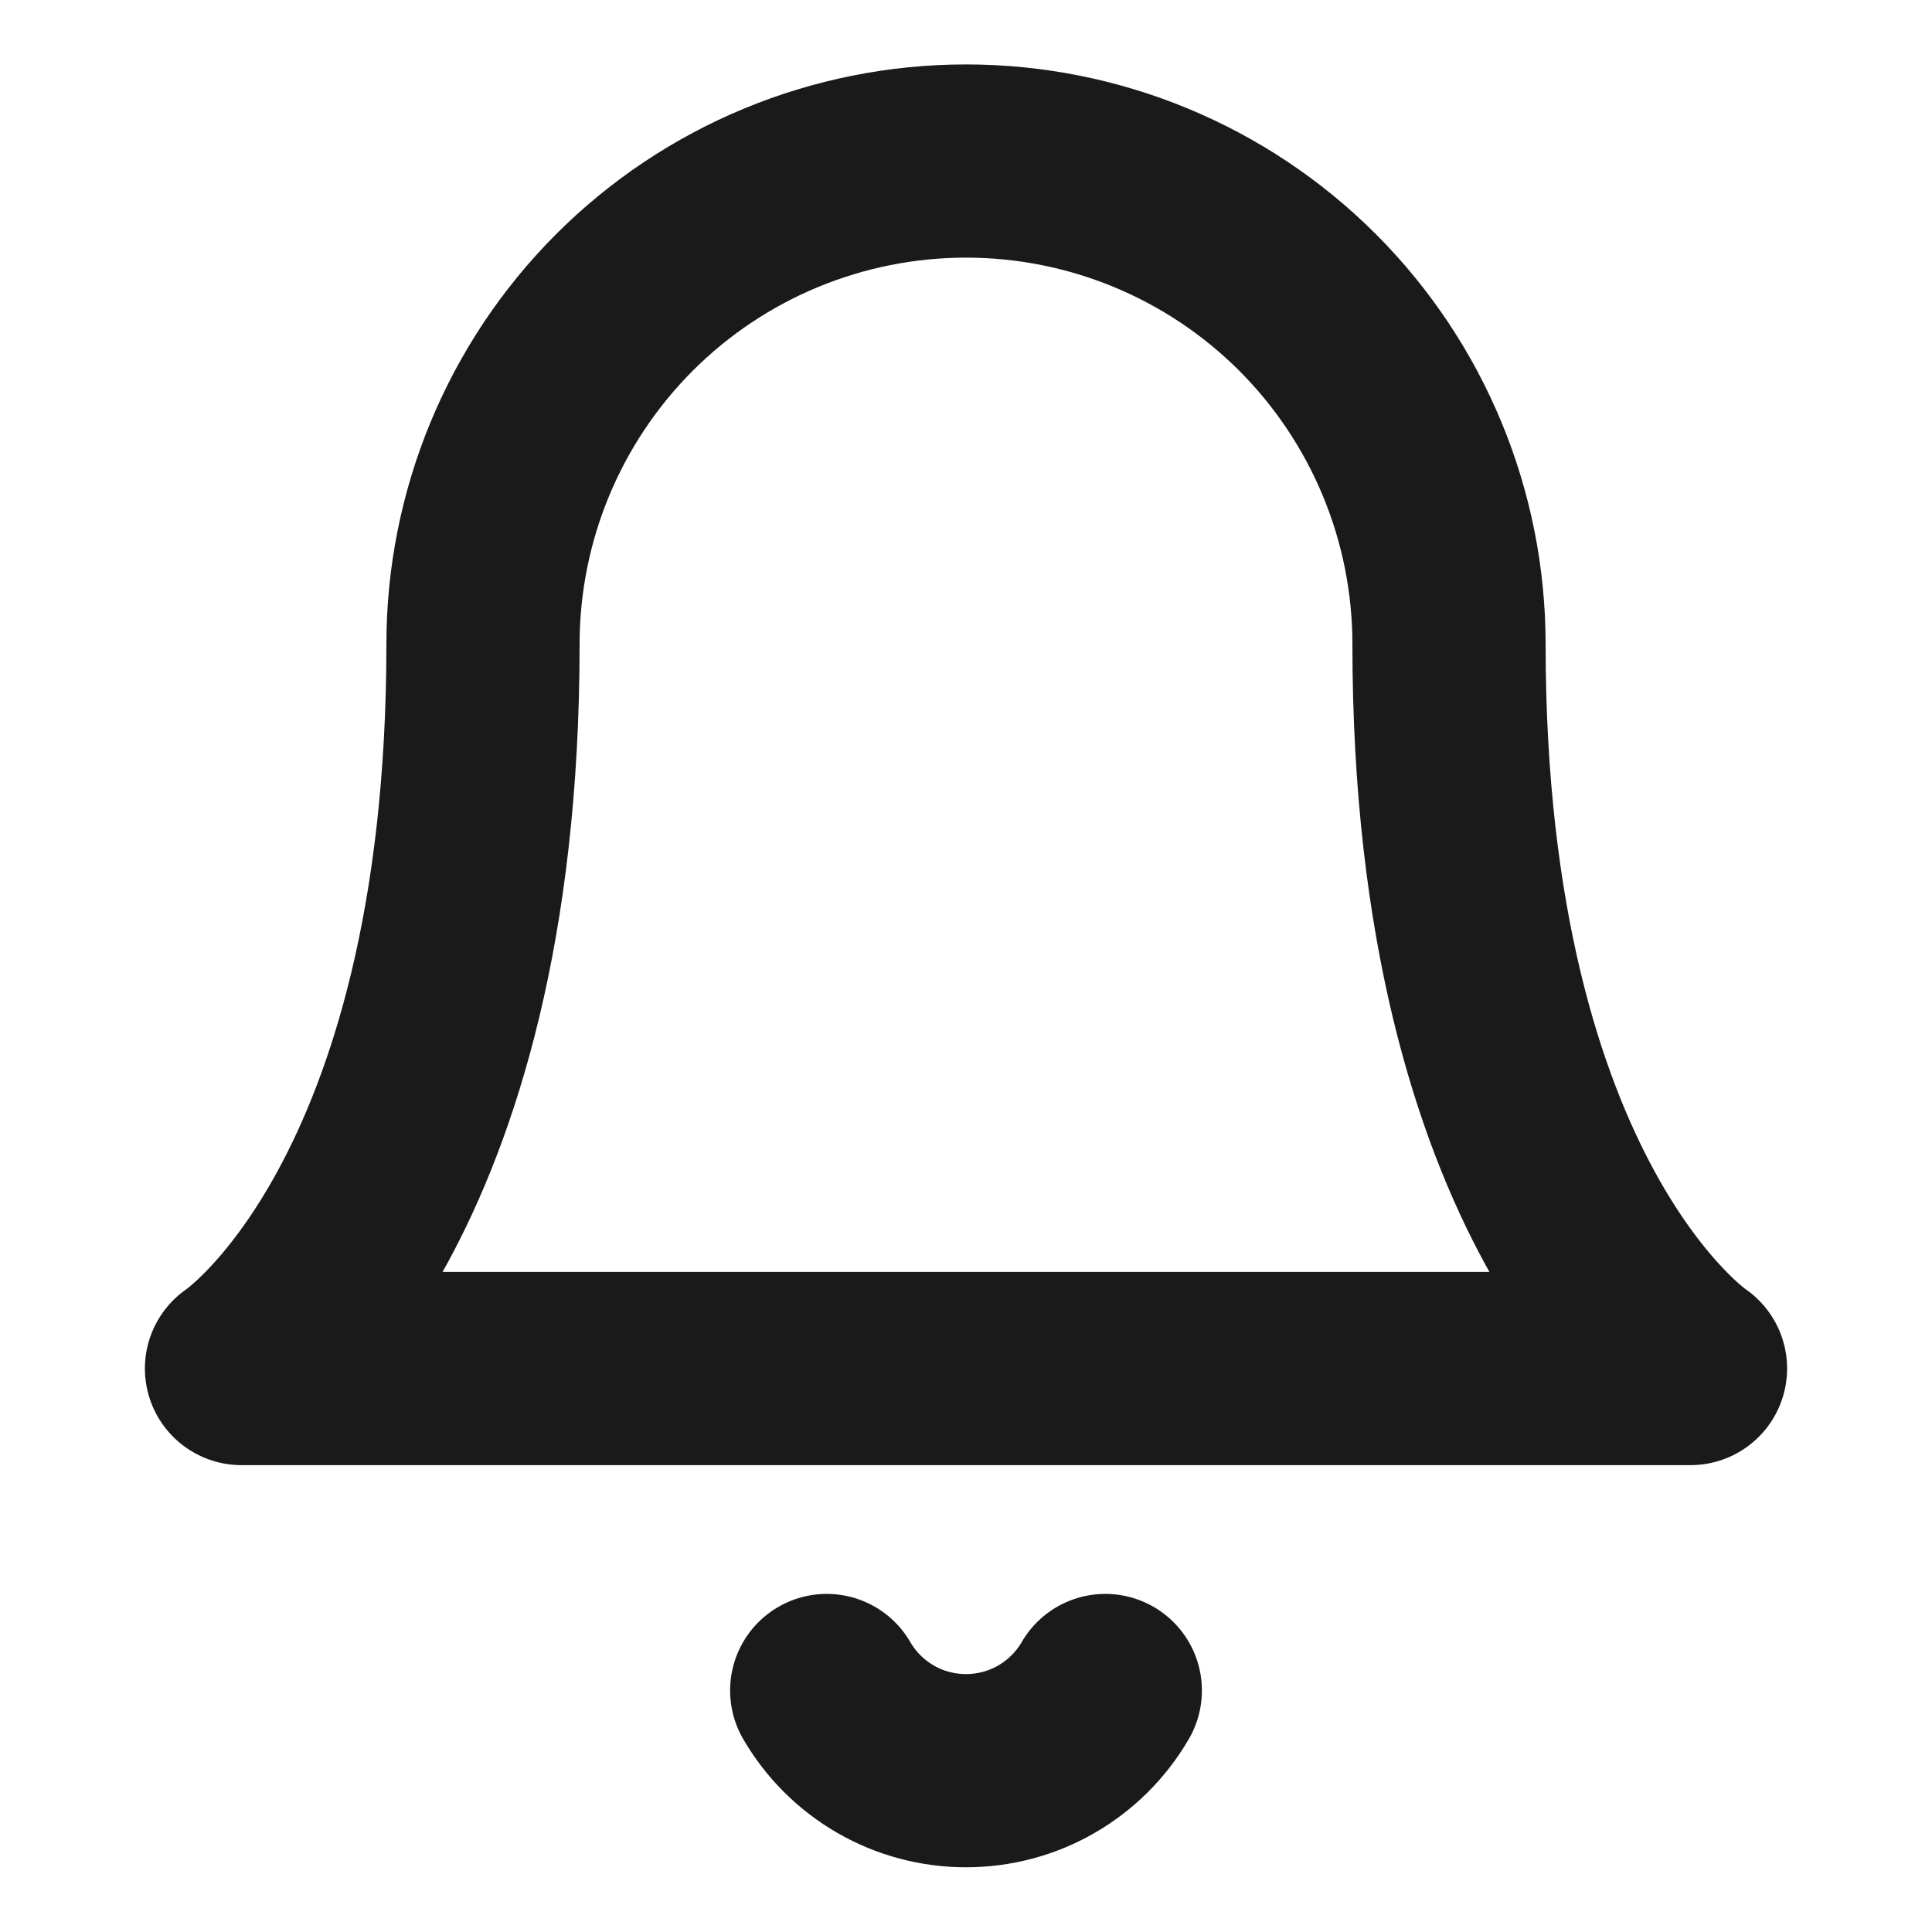
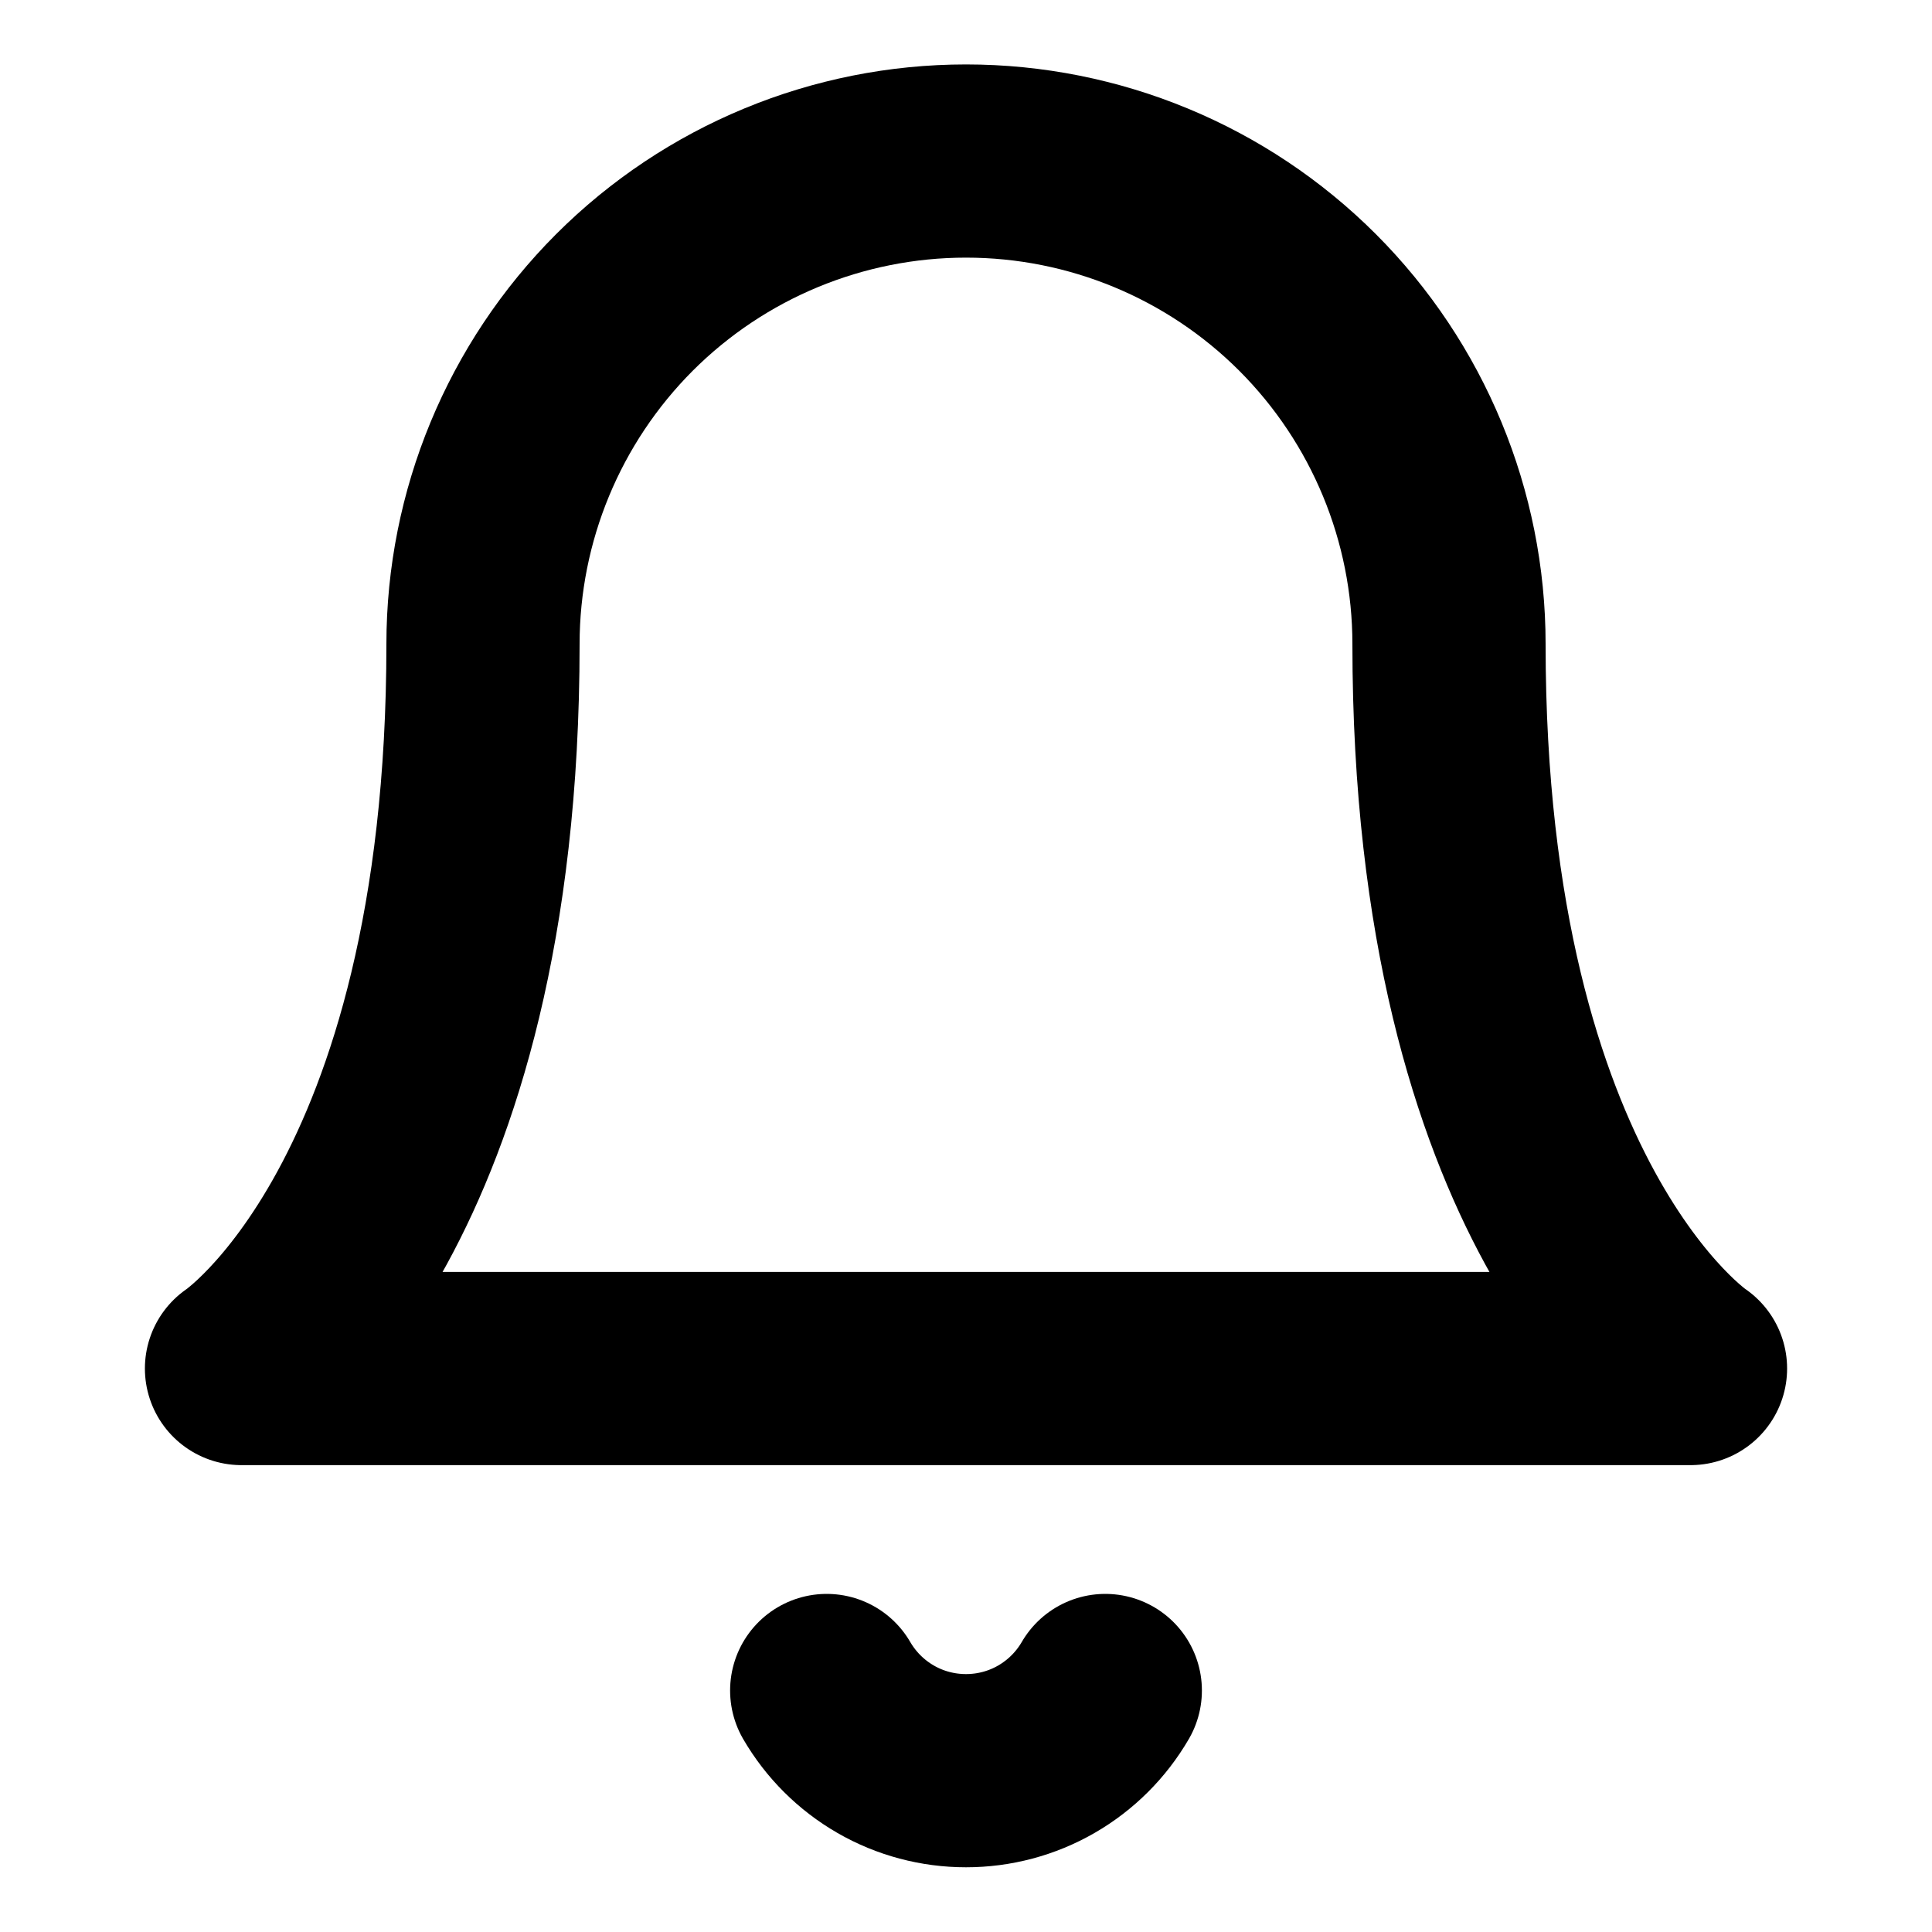
<svg xmlns="http://www.w3.org/2000/svg" width="20" height="20" viewBox="0 0 20 20" fill="none">
-   <path d="M11.442 17.5C11.295 17.753 11.085 17.962 10.832 18.108C10.579 18.254 10.292 18.33 10 18.33C9.708 18.33 9.421 18.254 9.168 18.108C8.915 17.962 8.705 17.753 8.558 17.5M15 6.667C15 5.341 14.473 4.069 13.536 3.131C12.598 2.193 11.326 1.667 10 1.667C8.674 1.667 7.402 2.193 6.464 3.131C5.527 4.069 5 5.341 5 6.667C5 12.5 2.5 14.167 2.5 14.167H17.5C17.5 14.167 15 12.5 15 6.667Z" stroke="#1A1A1A" stroke-width="2" stroke-linecap="round" stroke-linejoin="round" />
+   <path d="M11.442 17.5C11.295 17.753 11.085 17.962 10.832 18.108C10.579 18.254 10.292 18.33 10 18.33C9.708 18.33 9.421 18.254 9.168 18.108C8.915 17.962 8.705 17.753 8.558 17.5M15 6.667C15 5.341 14.473 4.069 13.536 3.131C12.598 2.193 11.326 1.667 10 1.667C8.674 1.667 7.402 2.193 6.464 3.131C5.527 4.069 5 5.341 5 6.667C5 12.5 2.5 14.167 2.5 14.167H17.5C17.5 14.167 15 12.5 15 6.667Z" stroke="currentColor" stroke-width="2" stroke-linecap="round" stroke-linejoin="round" />
</svg>
